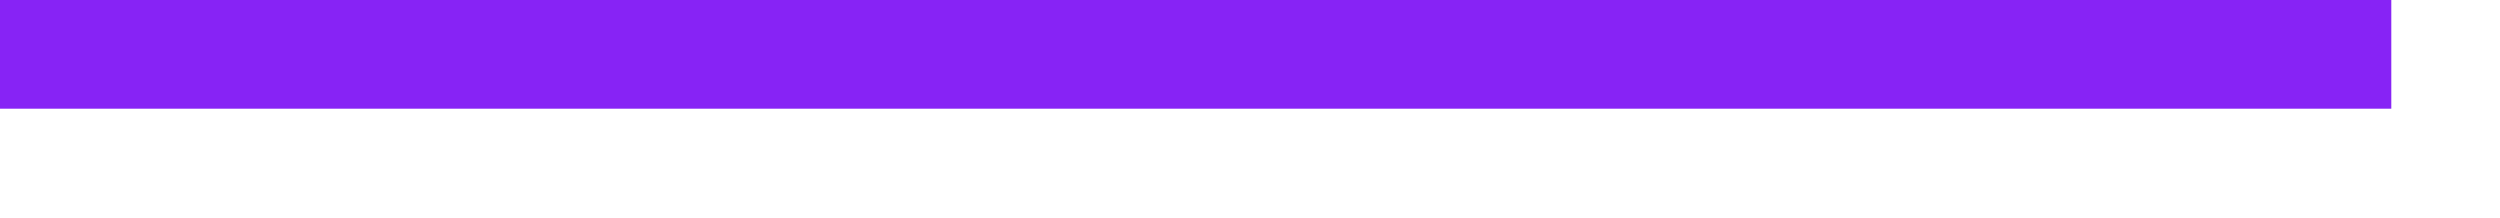
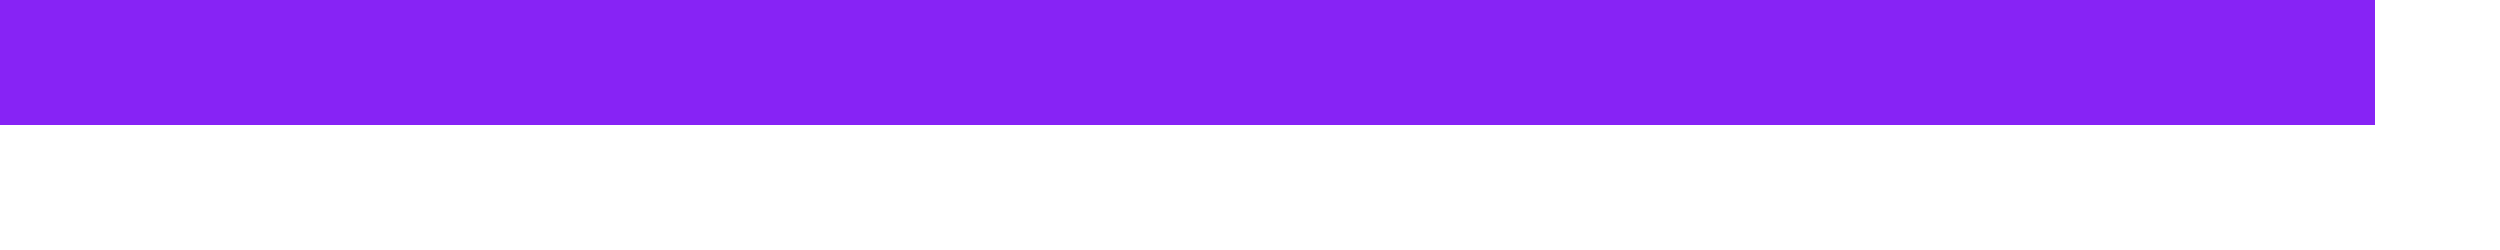
- <svg xmlns="http://www.w3.org/2000/svg" version="1.1" width="23px" height="2px">
-   <g transform="matrix(1 0 0 1 -984 -682 )">
-     <path d="M 984 682.5  L 1006 682.5  " stroke-width="1" stroke="#8723f5" fill="none" />
+ <svg xmlns="http://www.w3.org/2000/svg" version="1.1" width="20px" height="2px">
+   <g transform="matrix(1 0 0 1 -508 -197 )">
+     <path d="M 508 197.5  L 527 197.5  " stroke-width="1" stroke="#8723f5" fill="none" />
  </g>
</svg>
